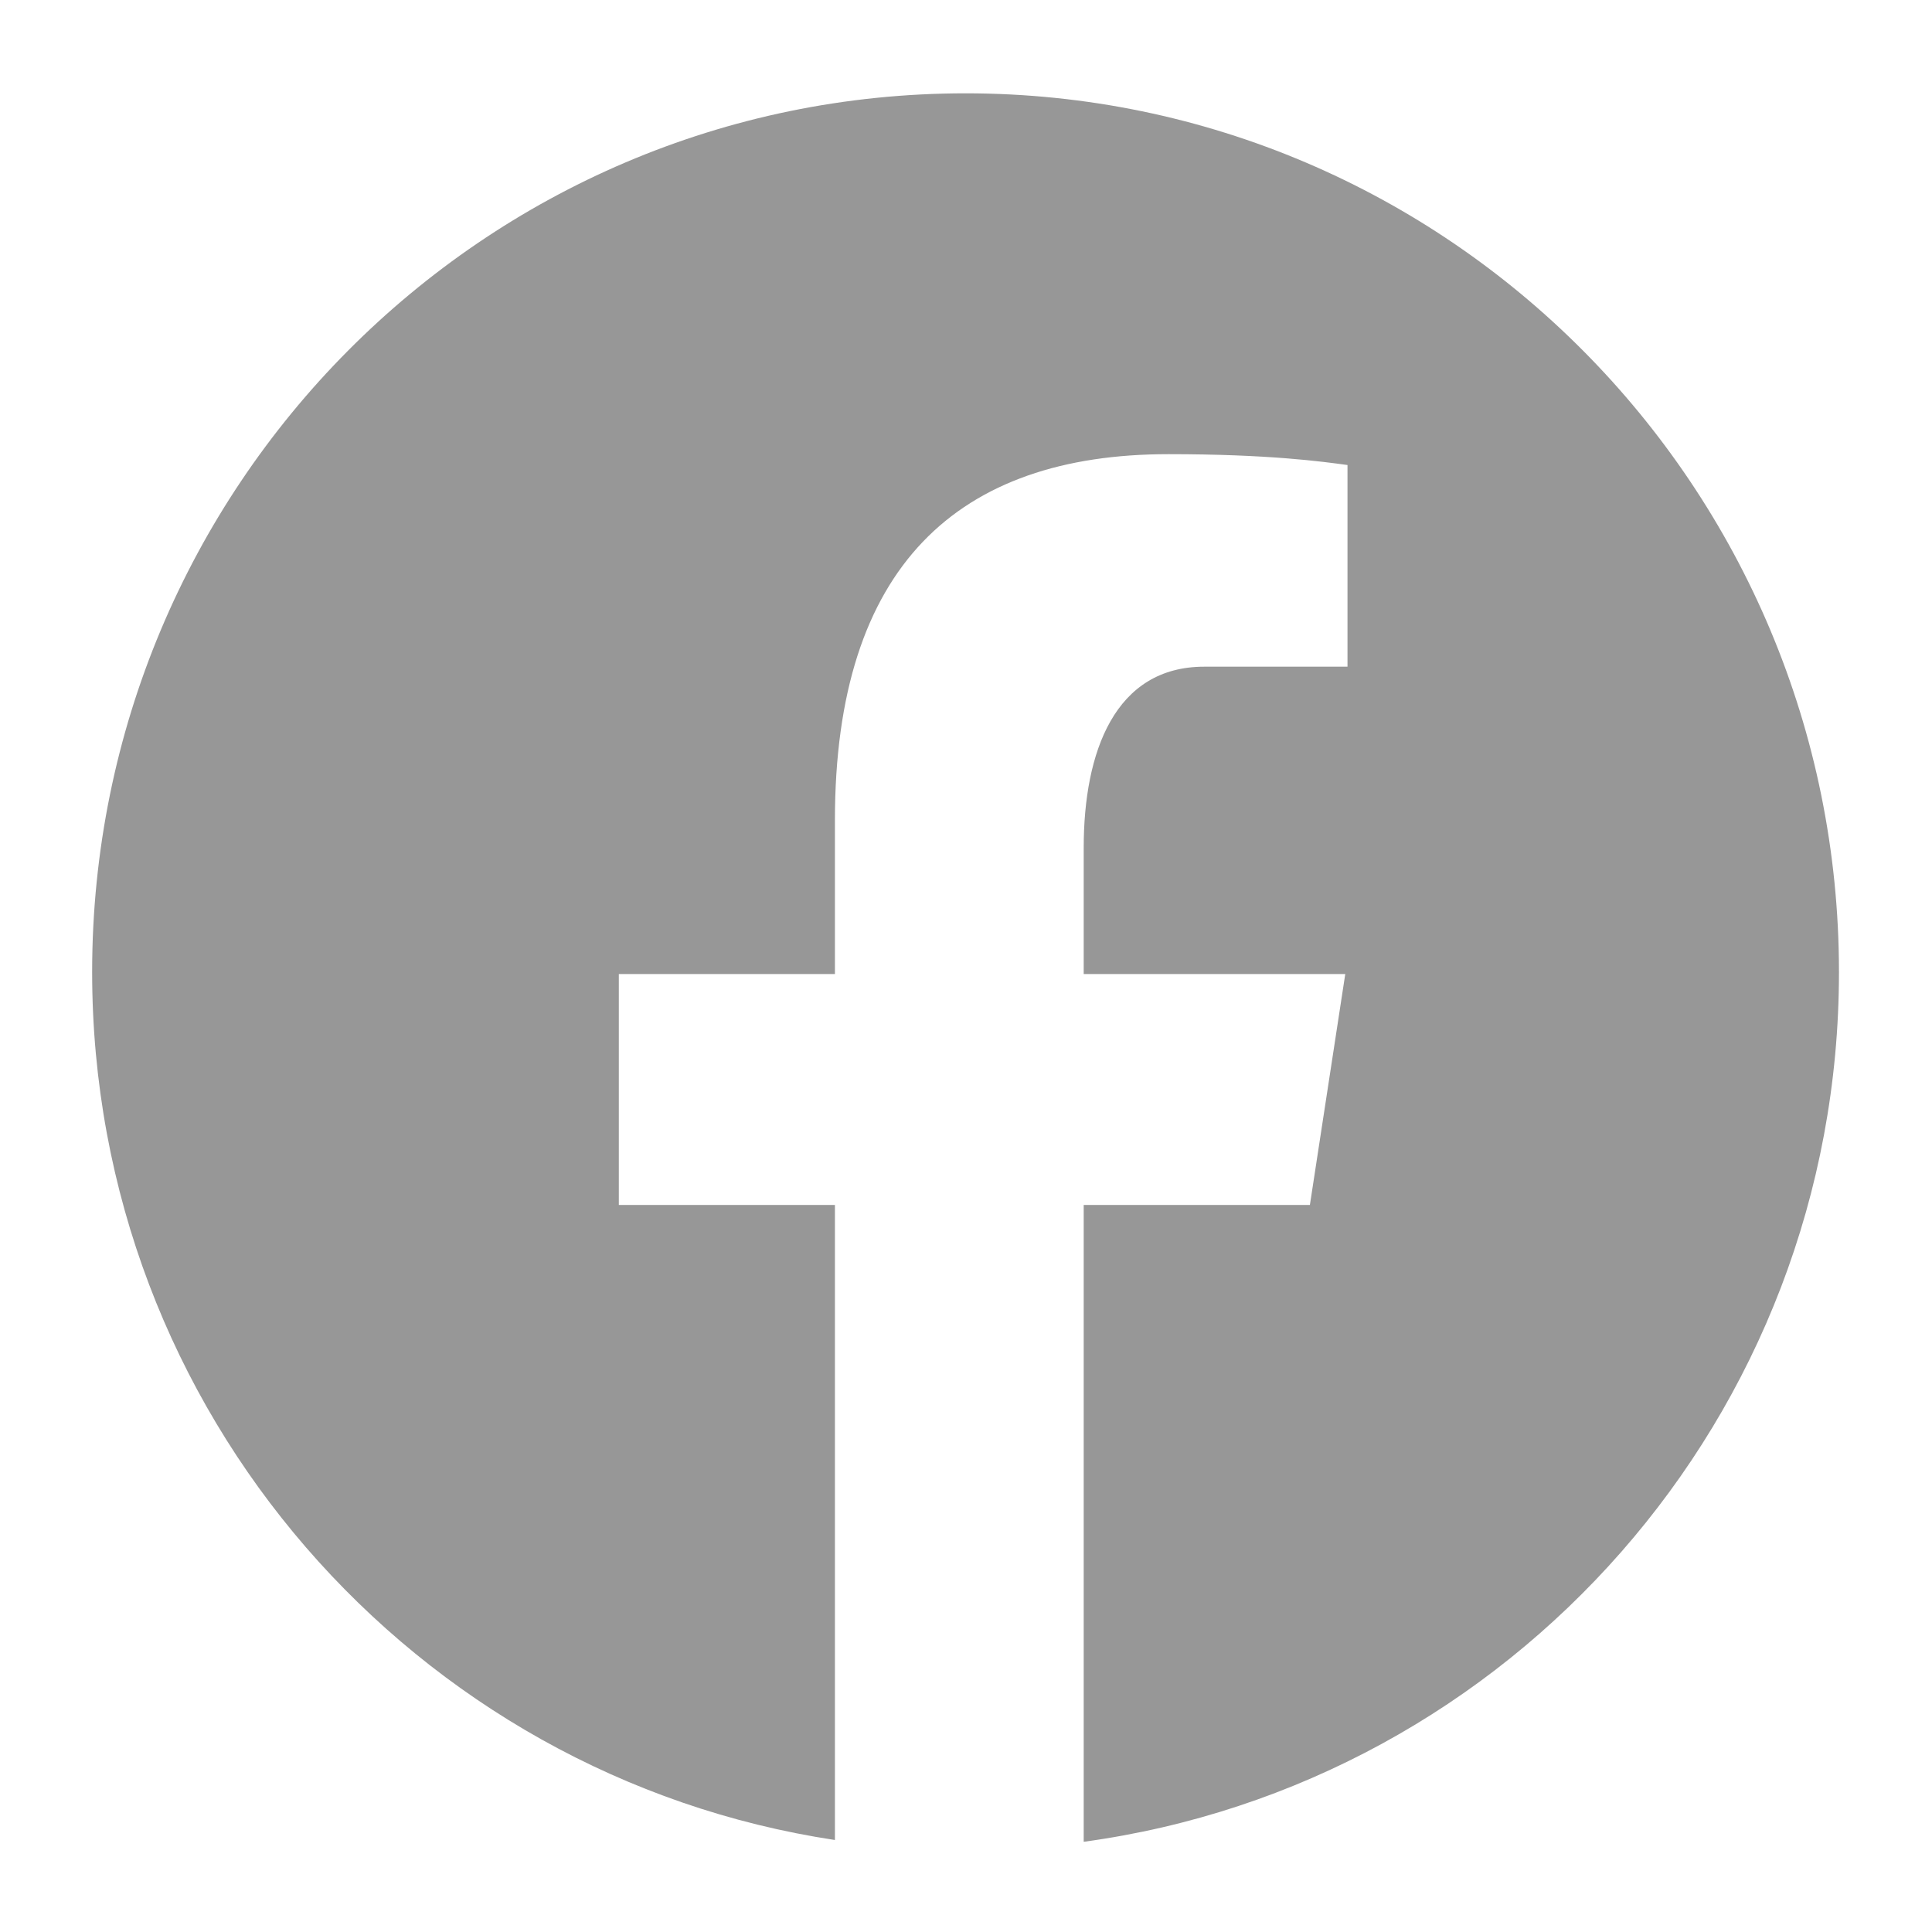
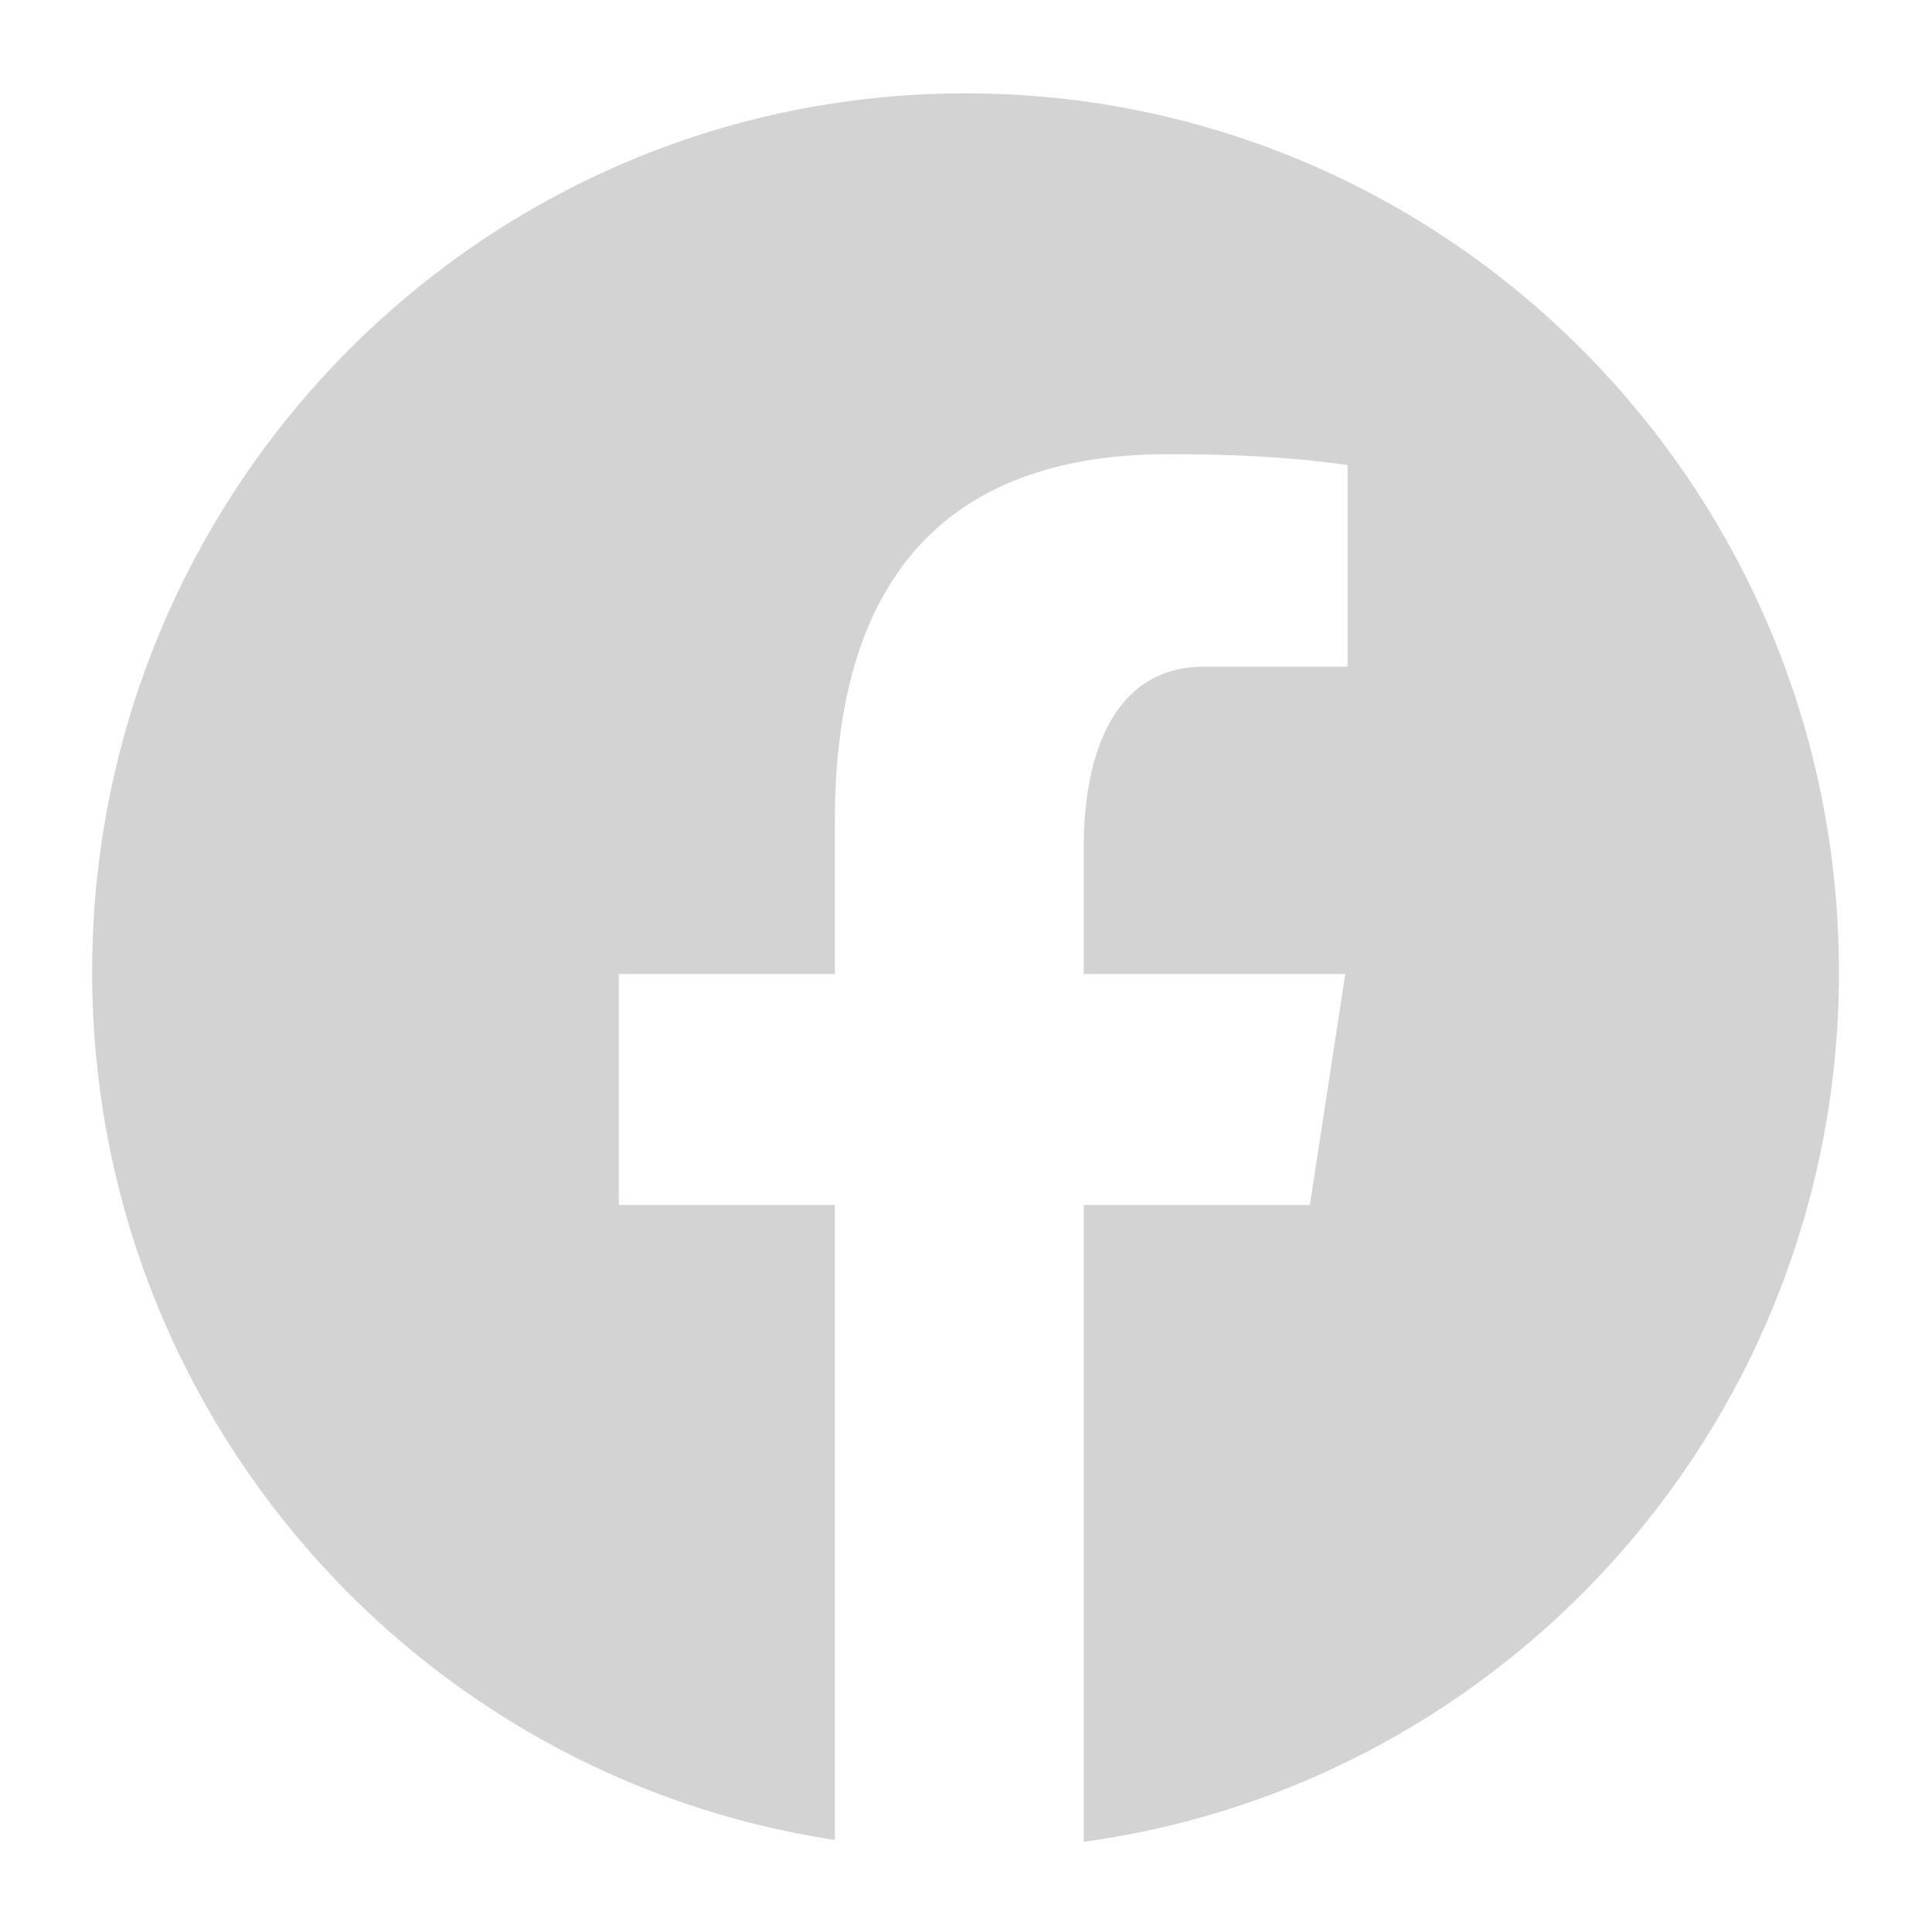
- <svg xmlns="http://www.w3.org/2000/svg" width="13" height="13" viewBox="0 0 13 13" fill="none">
-   <path d="M6.497 0.628C3.251 0.628 0.62 3.276 0.62 6.541C0.62 9.505 2.791 11.953 5.618 12.381V8.108H4.164V6.554H5.618V5.519C5.618 3.807 6.448 3.056 7.862 3.056C8.539 3.056 8.898 3.106 9.067 3.129V4.486H8.103C7.502 4.486 7.292 5.059 7.292 5.704V6.554H9.052L8.814 8.108H7.292V12.393C10.161 12.002 12.374 9.534 12.374 6.541C12.374 3.276 9.743 0.628 6.497 0.628Z" fill="#979797" />
+ <svg xmlns="http://www.w3.org/2000/svg" width="13" height="13" viewBox="0 0 13 13">
+   <path d="M6.497 0.628C3.251 0.628 0.62 3.276 0.62 6.541C0.62 9.505 2.791 11.953 5.618 12.381V8.108H4.164V6.554H5.618V5.519C5.618 3.807 6.448 3.056 7.862 3.056C8.539 3.056 8.898 3.106 9.067 3.129V4.486H8.103C7.502 4.486 7.292 5.059 7.292 5.704V6.554H9.052L8.814 8.108H7.292V12.393C10.161 12.002 12.374 9.534 12.374 6.541C12.374 3.276 9.743 0.628 6.497 0.628Z" fill="#D3D3D3" />
</svg>
